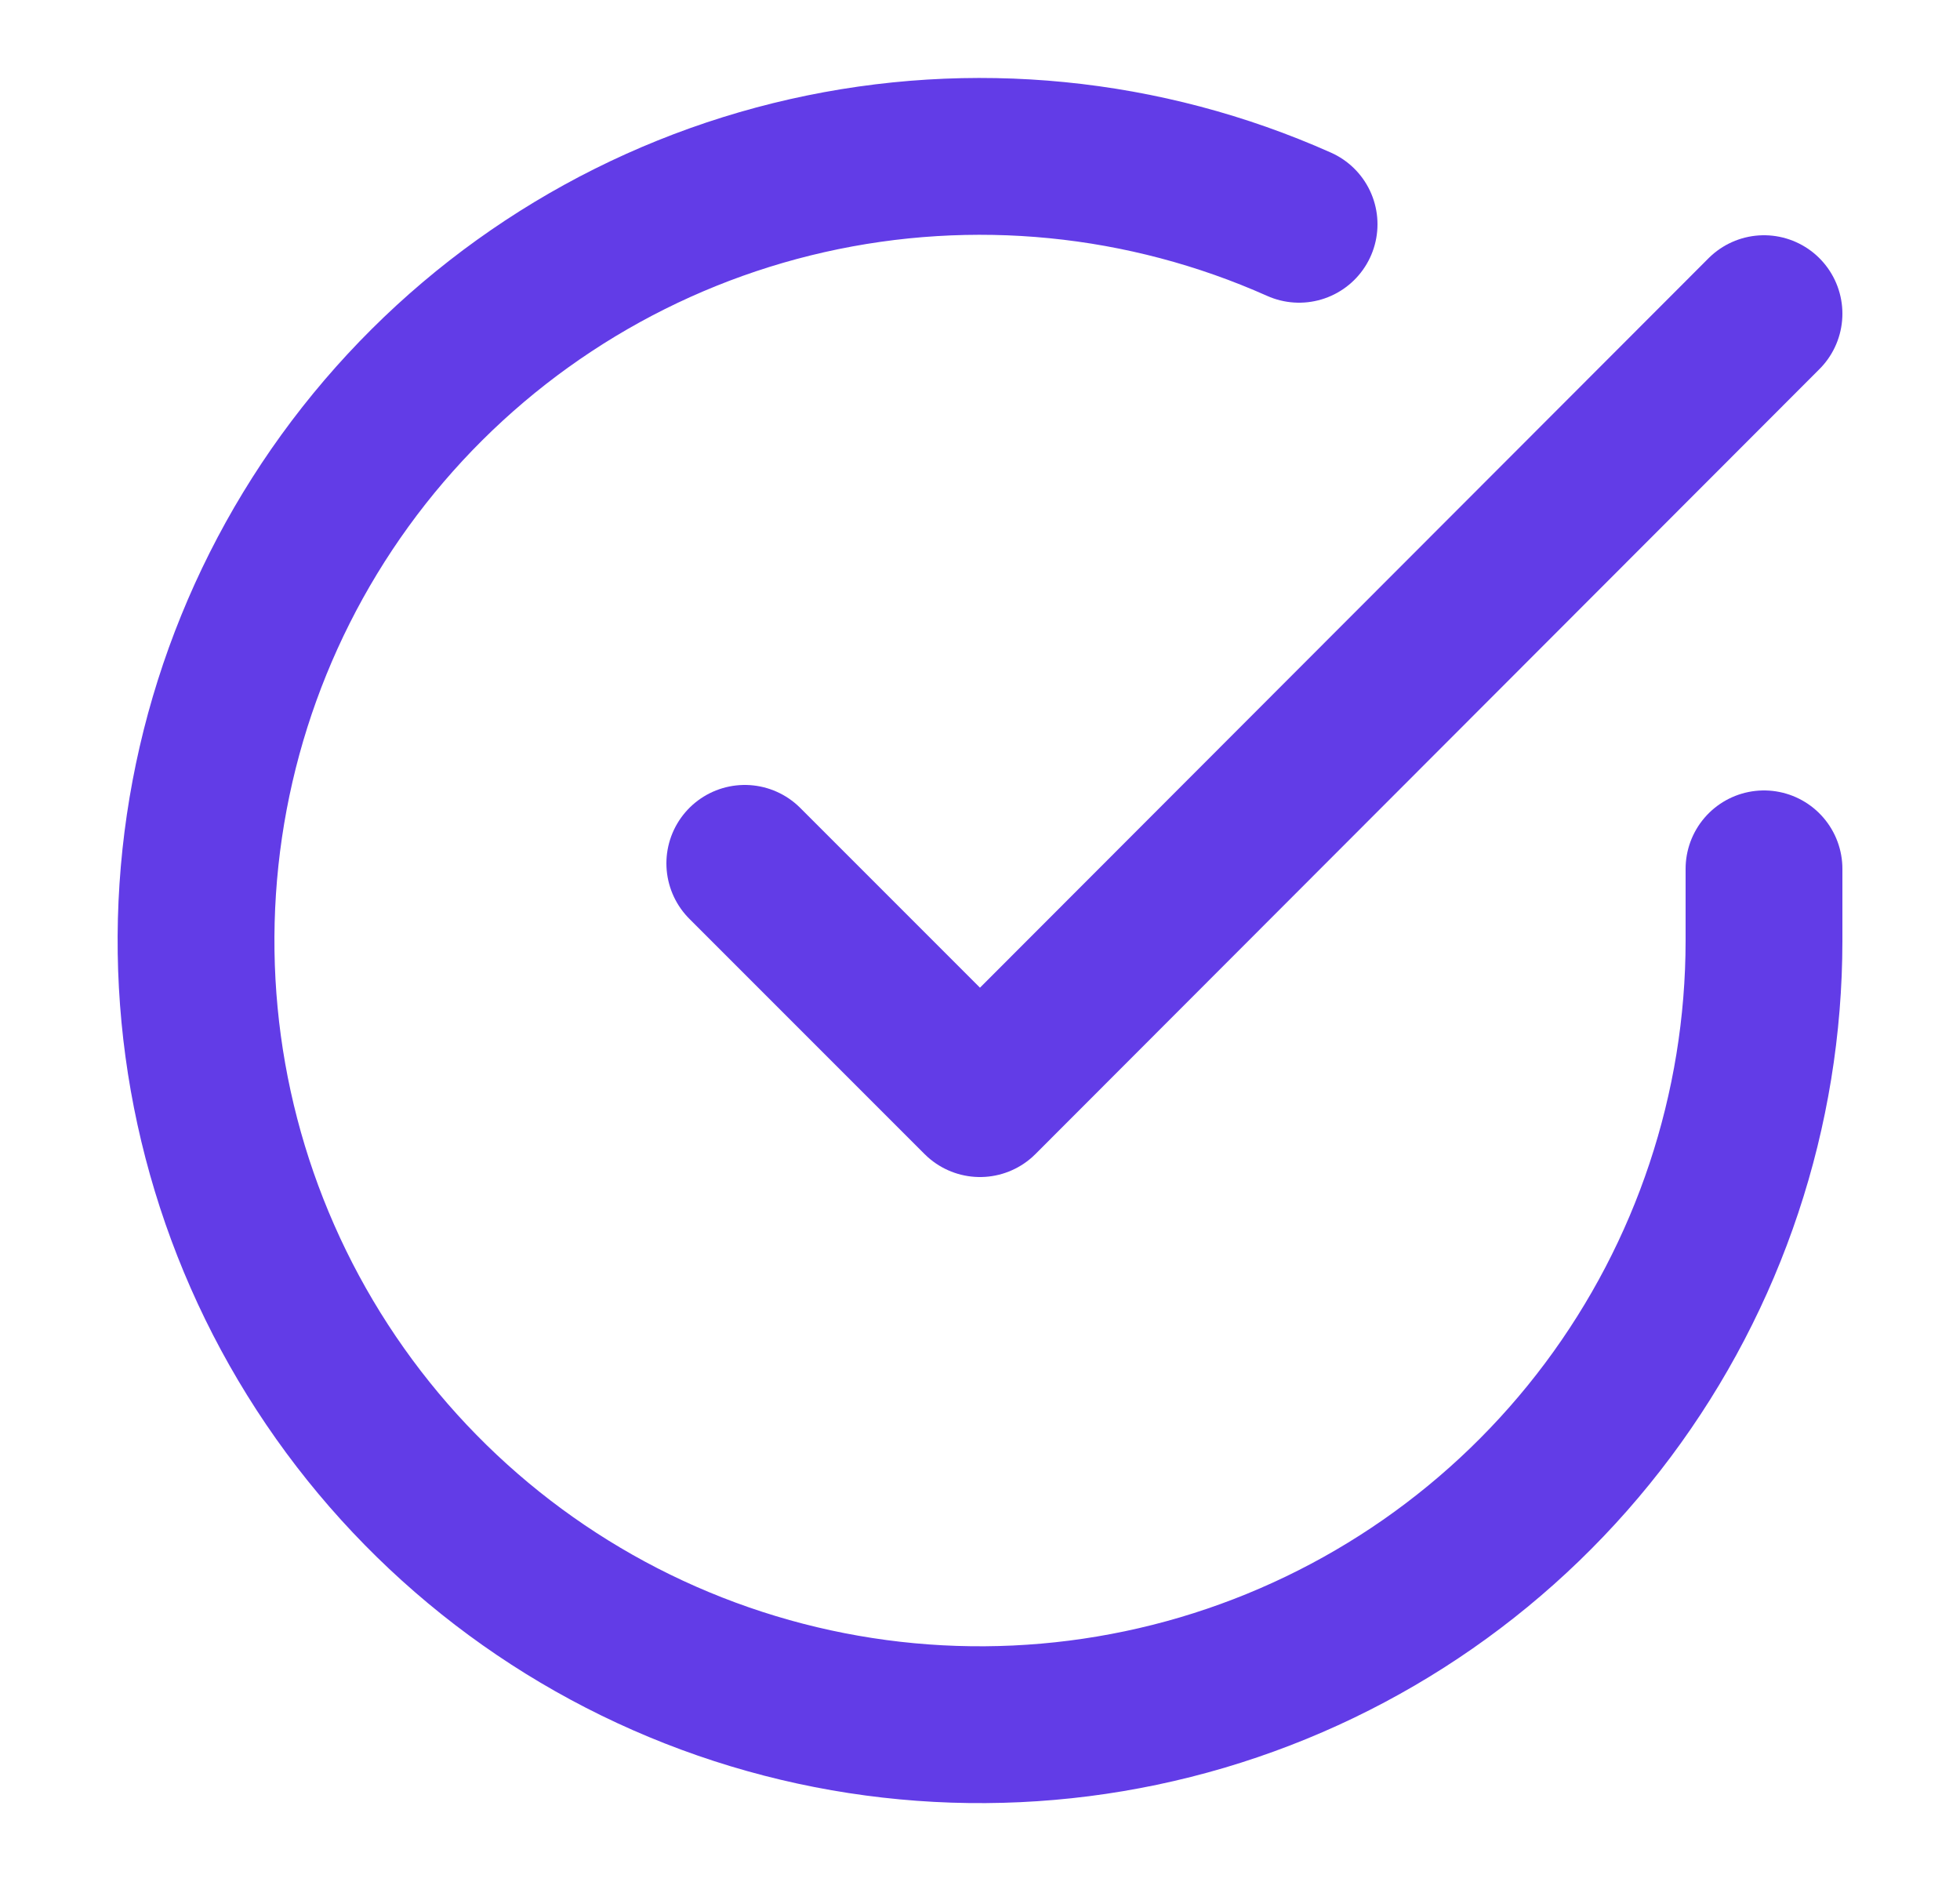
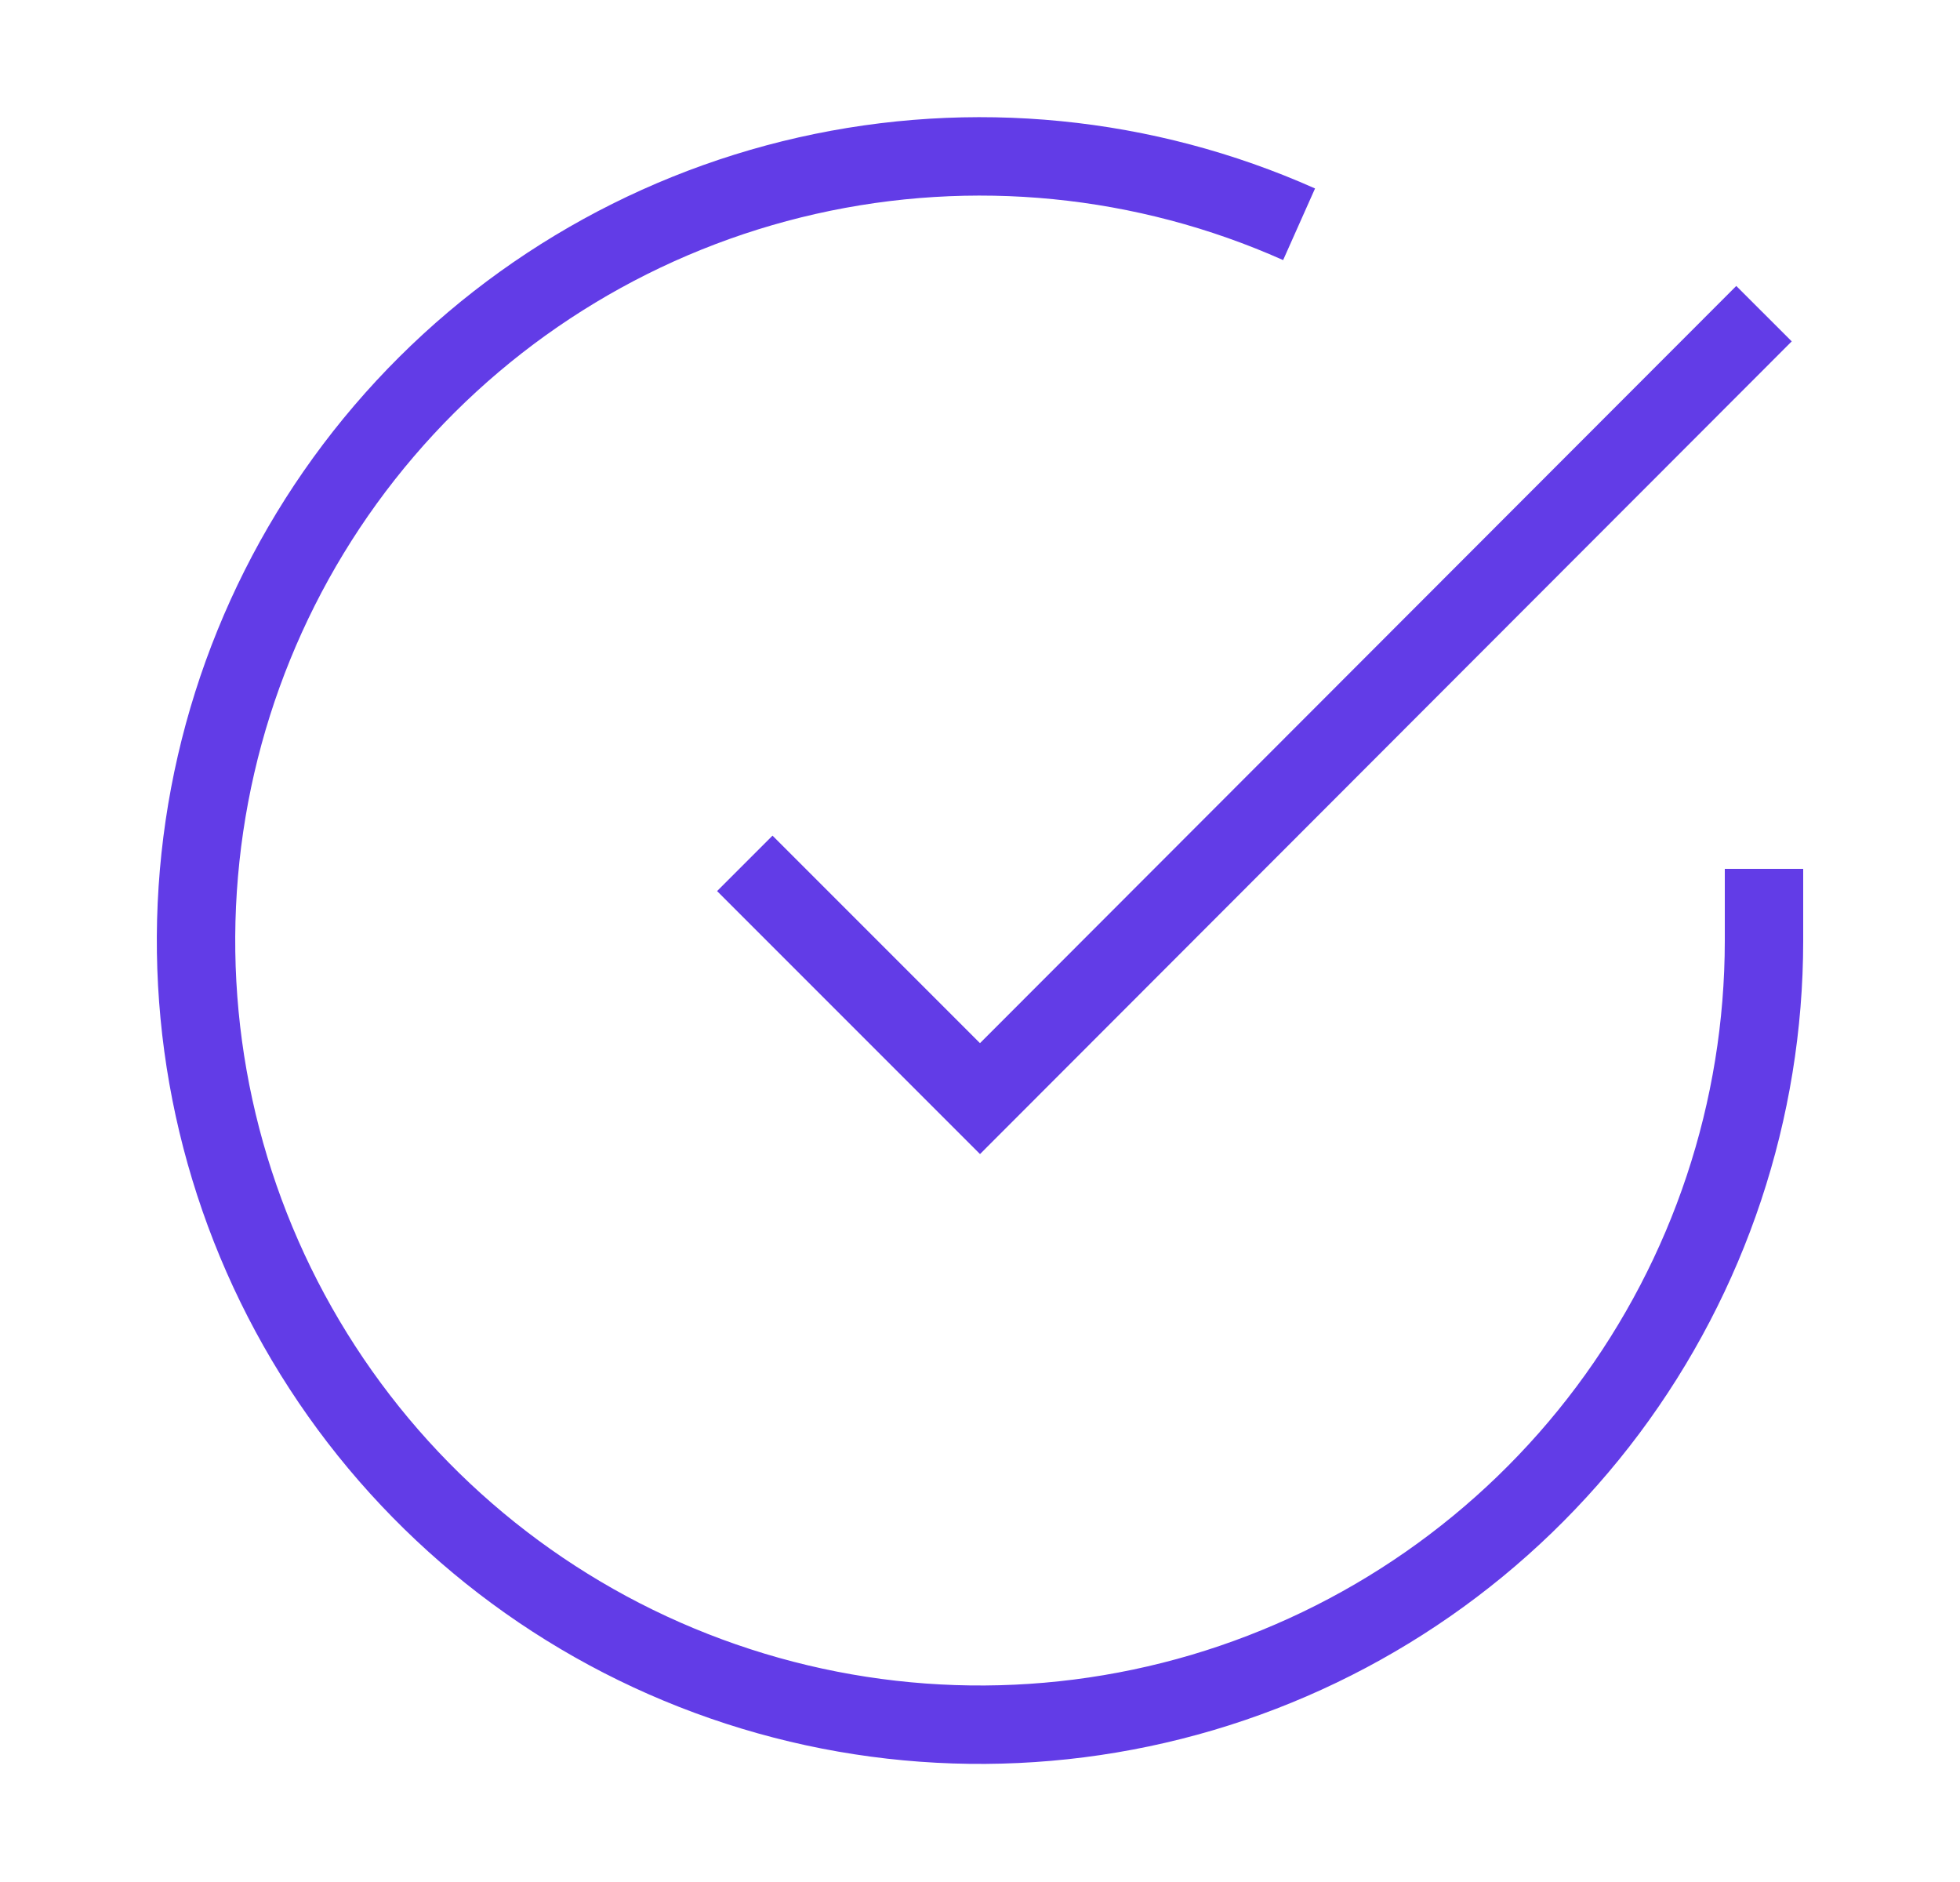
<svg xmlns="http://www.w3.org/2000/svg" width="25" height="24" viewBox="0 0 25 24" fill="none">
-   <path d="M22.5 11.08V12C22.499 14.156 21.8 16.255 20.509 17.982C19.218 19.709 17.403 20.972 15.335 21.584C13.267 22.195 11.057 22.122 9.034 21.374C7.012 20.627 5.285 19.246 4.111 17.437C2.937 15.628 2.38 13.488 2.522 11.336C2.664 9.184 3.497 7.136 4.898 5.497C6.299 3.858 8.193 2.715 10.296 2.24C12.4 1.765 14.6 1.982 16.57 2.86" stroke="#623CE7" stroke-width="2" stroke-linecap="round" stroke-linejoin="round" />
-   <path d="M22.5 4L12.5 14.01L9.5 11.01" stroke="#623CE7" stroke-width="2" stroke-linecap="round" stroke-linejoin="round" />
+   <path d="M22.5 11.08V12C22.499 14.156 21.8 16.255 20.509 17.982C19.218 19.709 17.403 20.972 15.335 21.584C13.267 22.195 11.057 22.122 9.034 21.374C7.012 20.627 5.285 19.246 4.111 17.437C2.937 15.628 2.38 13.488 2.522 11.336C2.664 9.184 3.497 7.136 4.898 5.497C6.299 3.858 8.193 2.715 10.296 2.24C12.4 1.765 14.6 1.982 16.57 2.86" stroke="#623CE7" strokeWidth="2" strokeLinecap="round" strokeLinejoin="round" />
+   <path d="M22.5 4L12.5 14.01L9.5 11.01" stroke="#623CE7" strokeWidth="2" strokeLinecap="round" strokeLinejoin="round" />
</svg>
